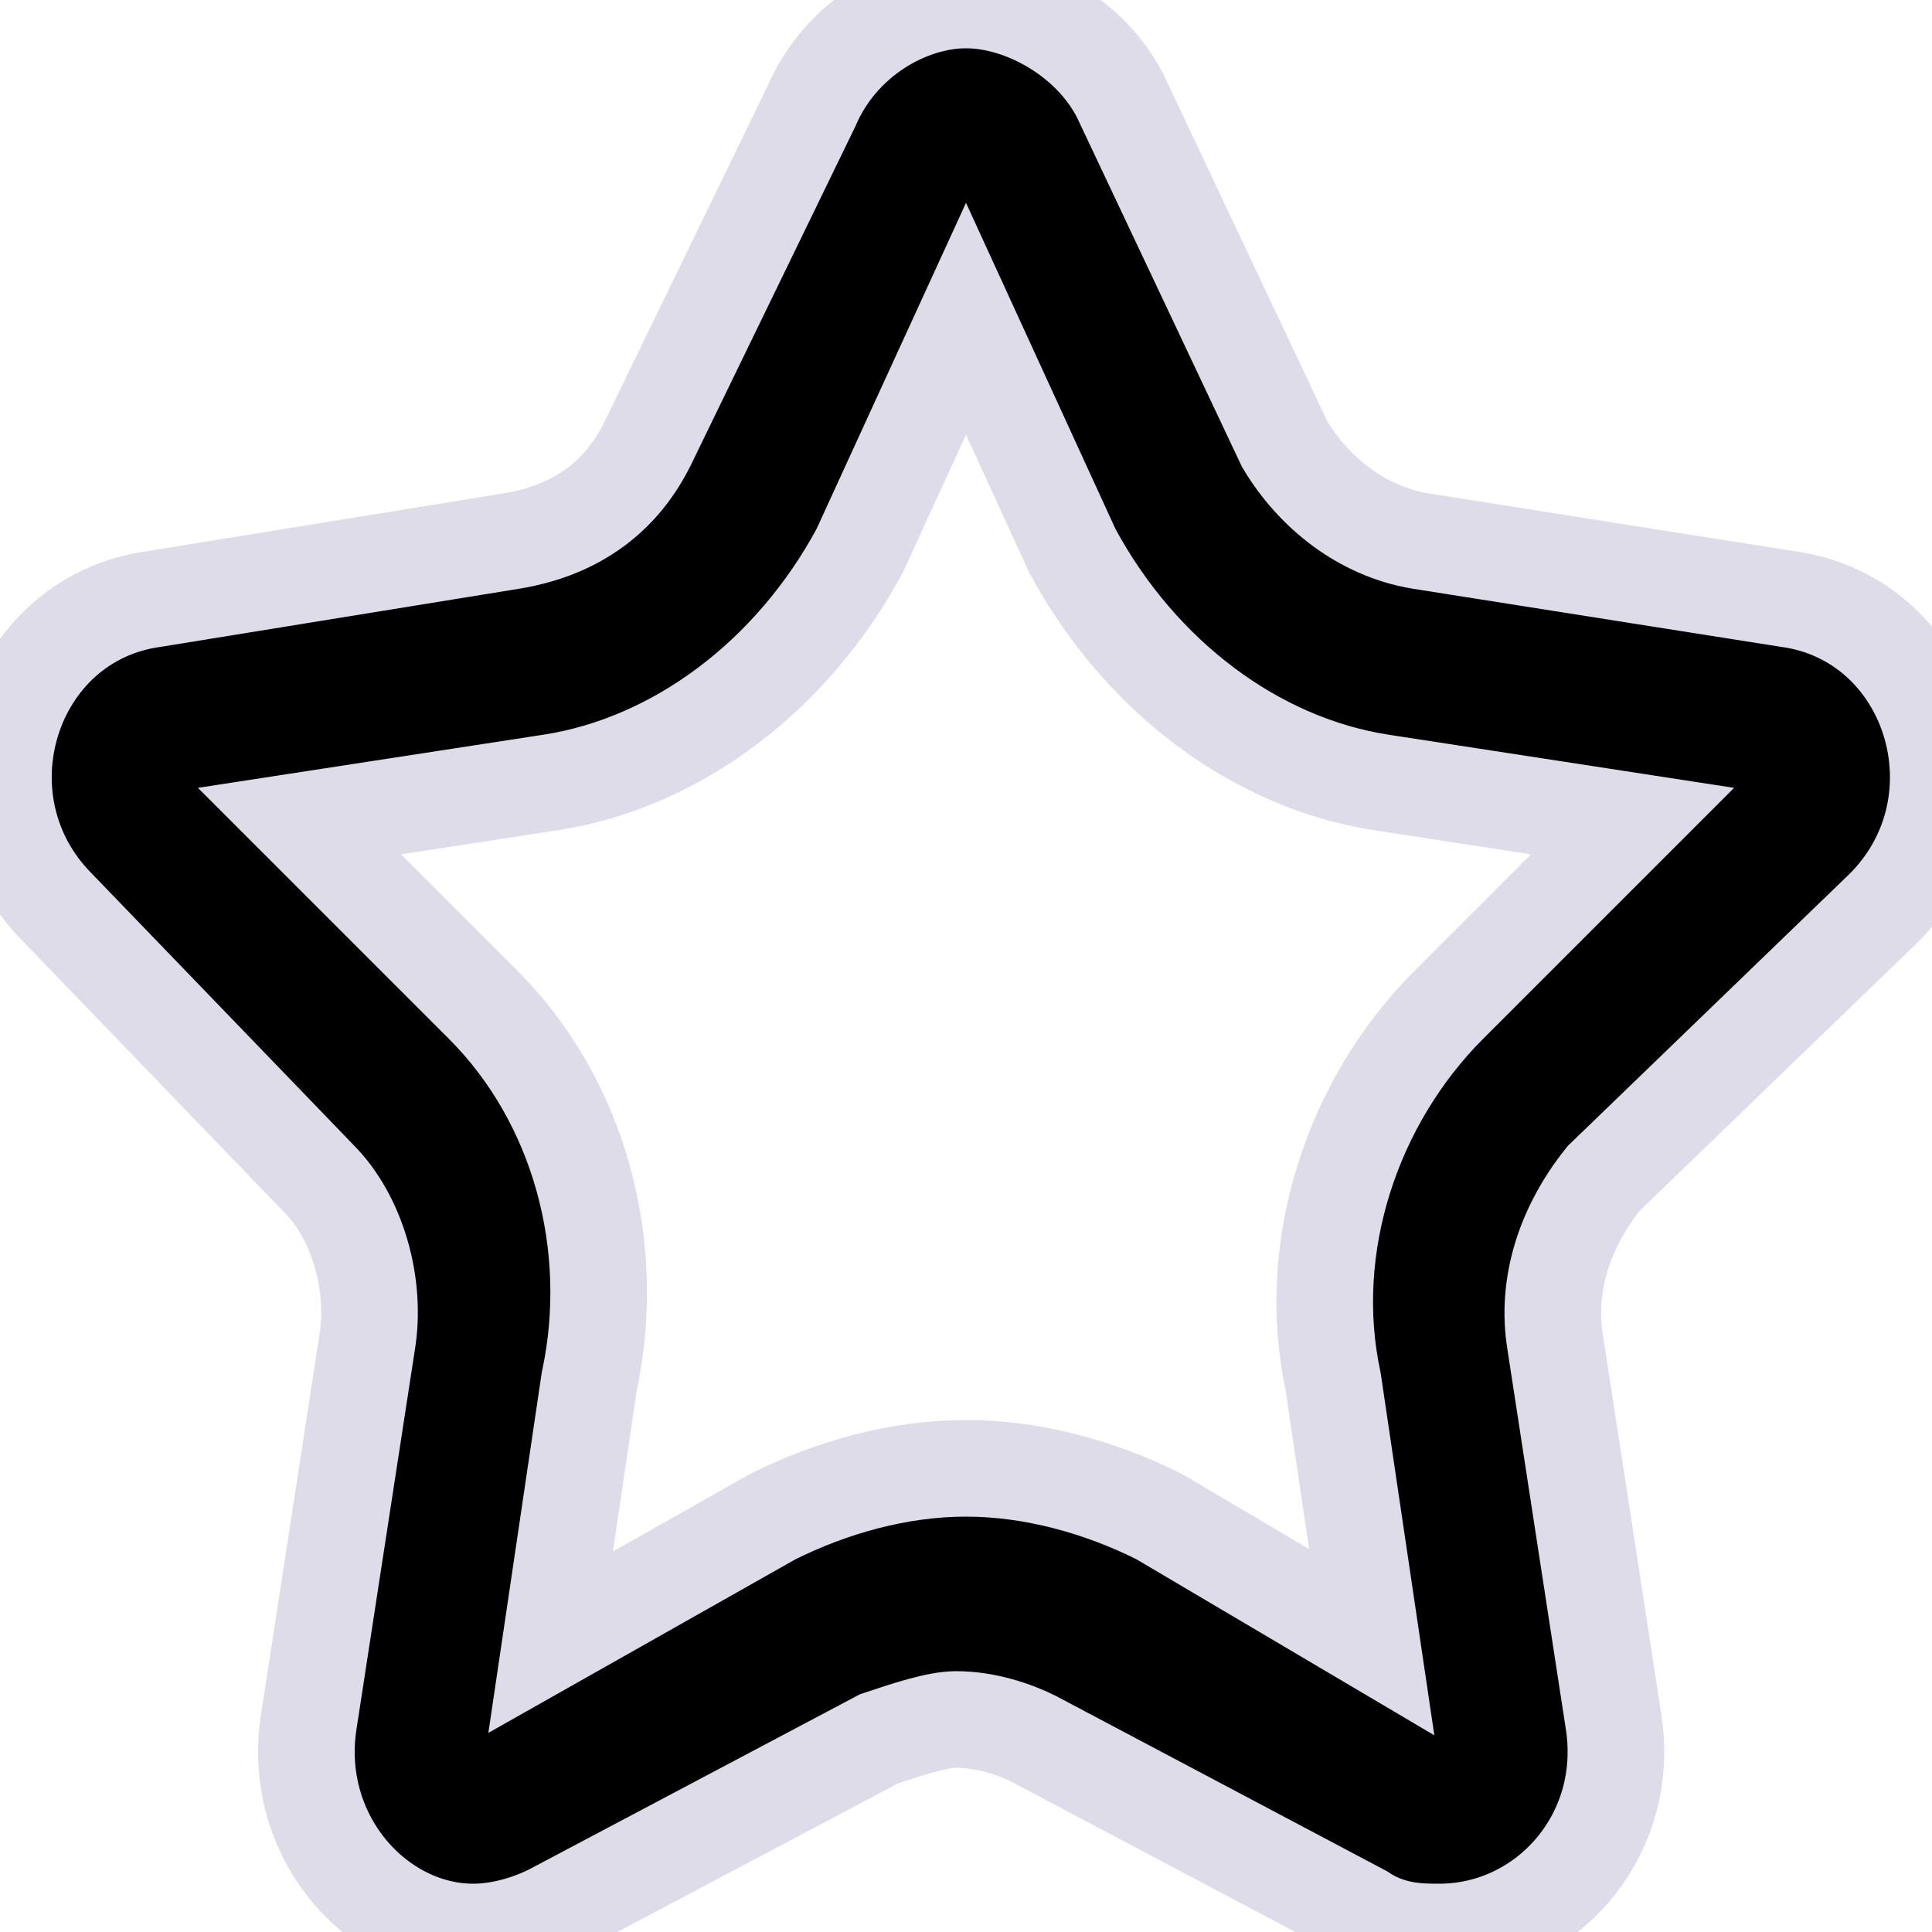
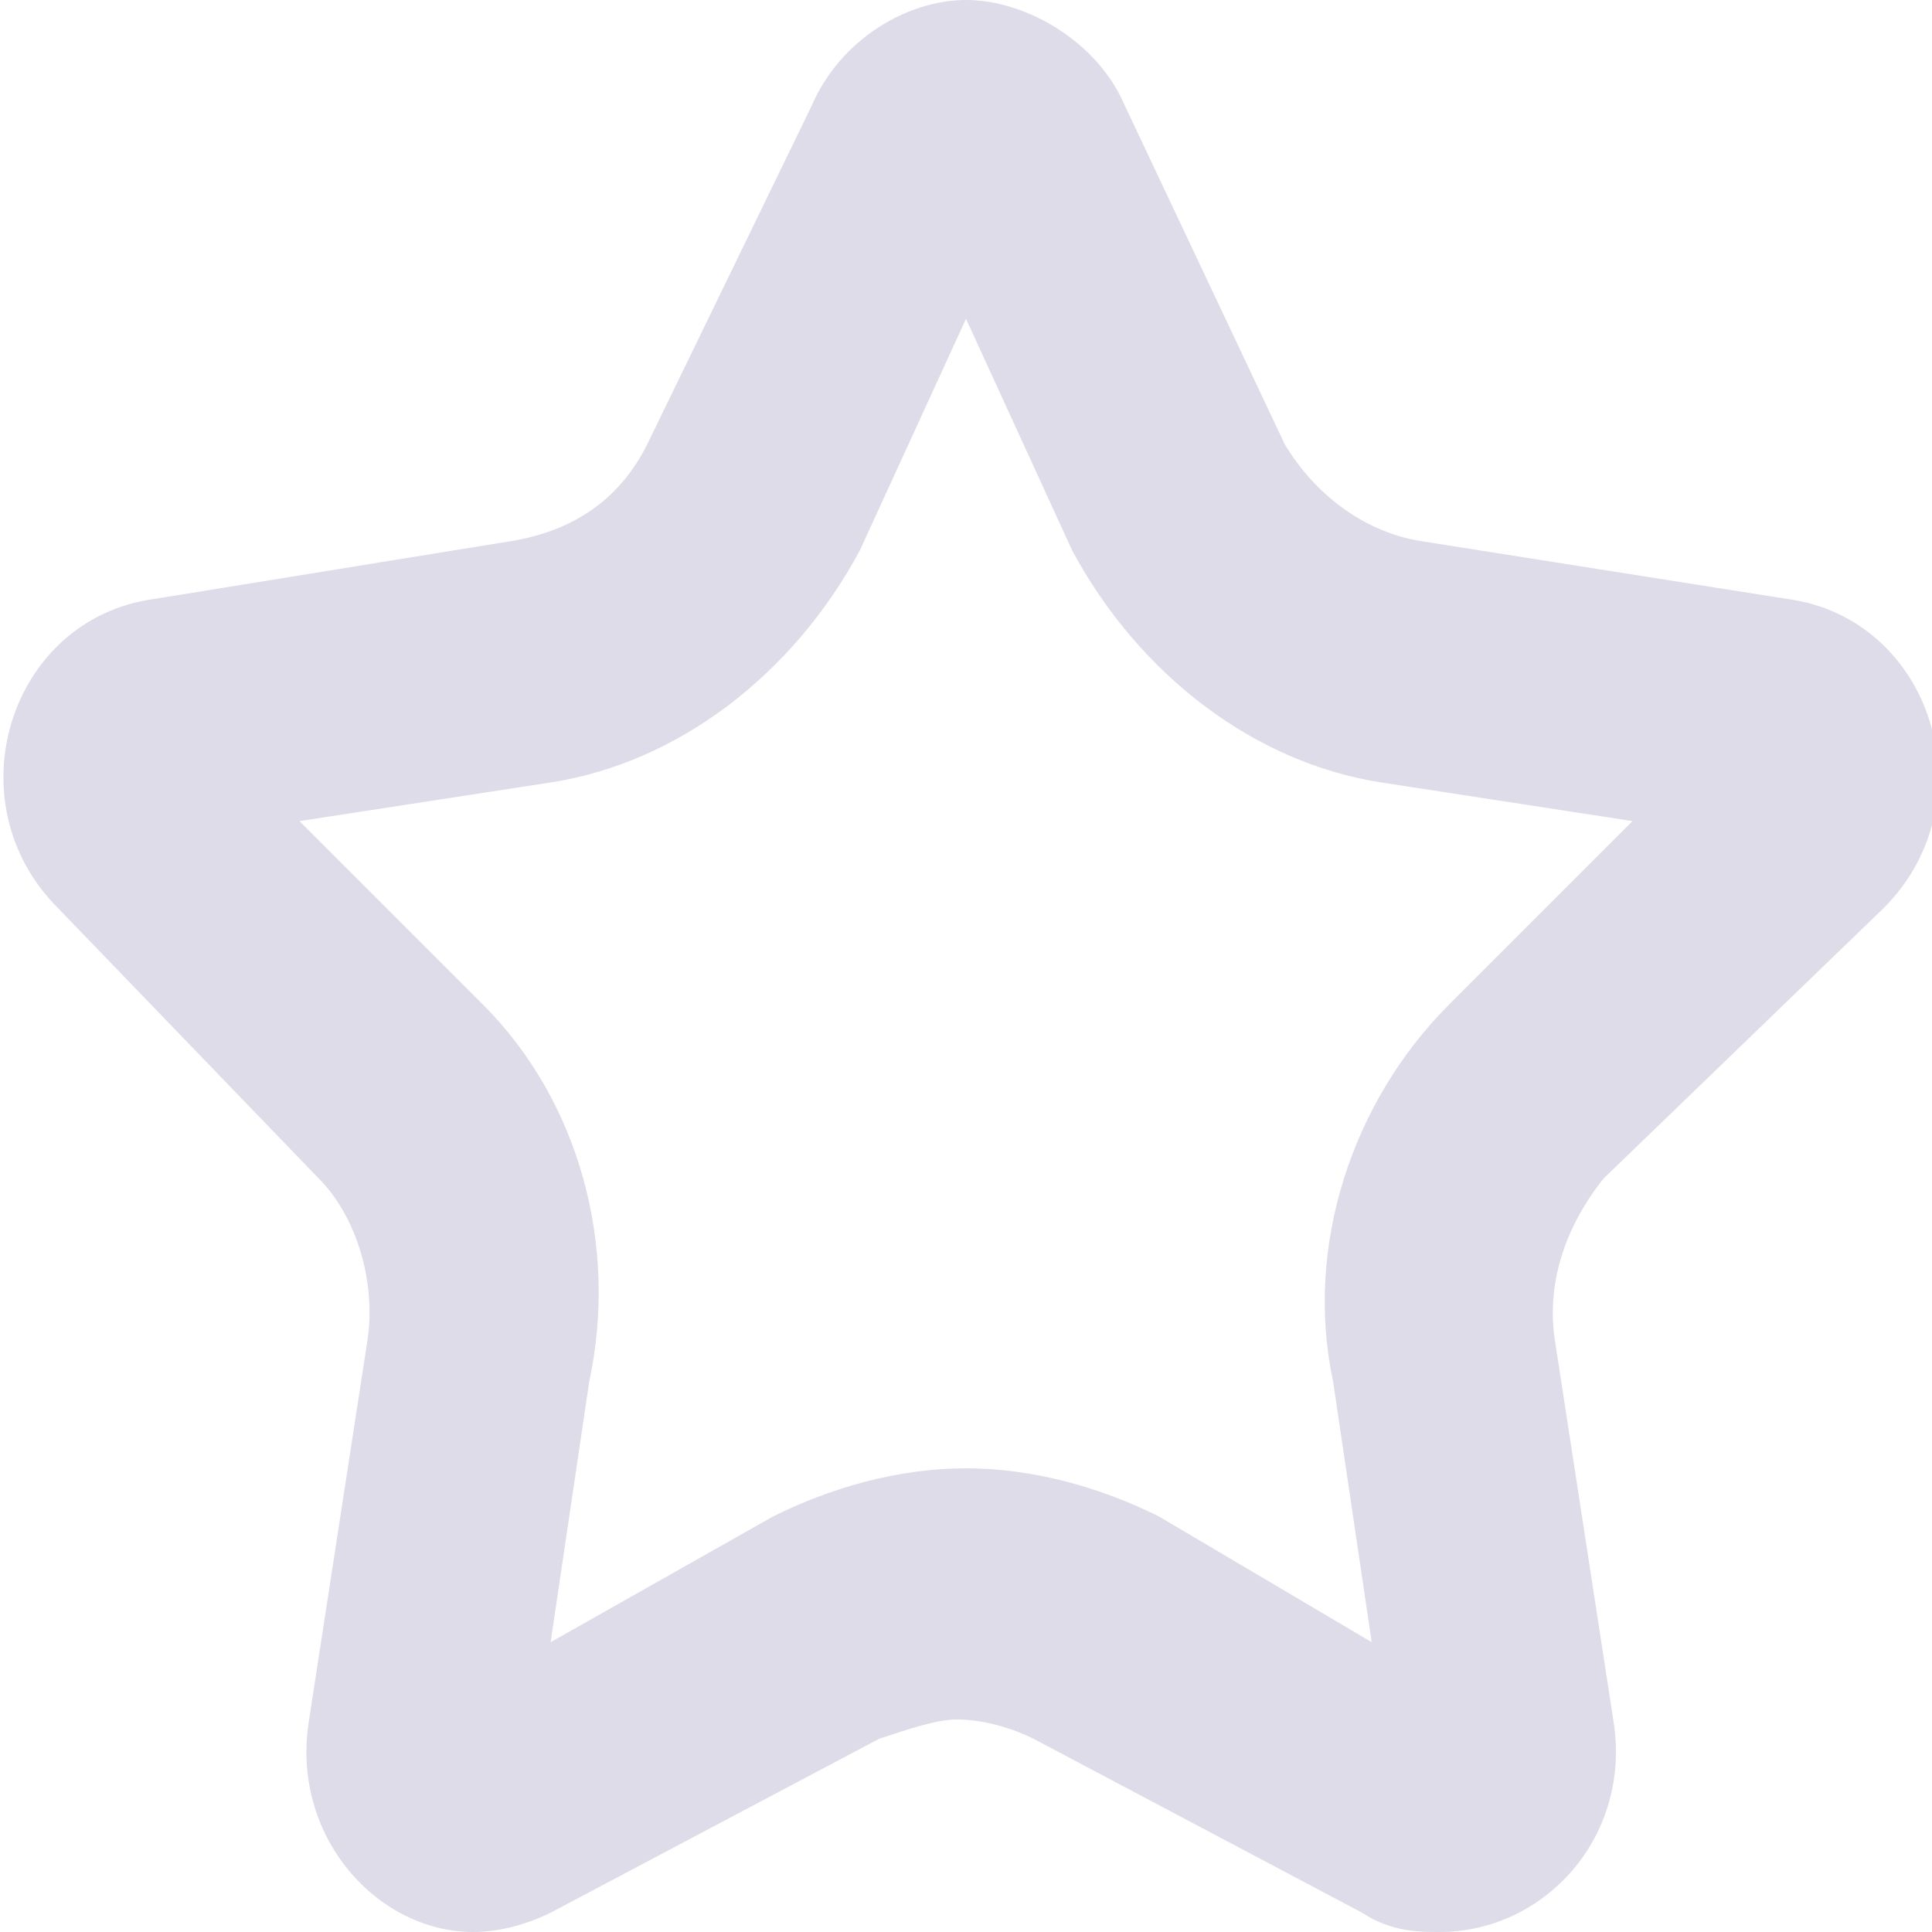
- <svg xmlns="http://www.w3.org/2000/svg" version="1.1" id="Слой_1" x="0px" y="0px" viewBox="0 0 20 20" style="enable-background:new 0 0 20 20;" xml:space="preserve" width="15" height="15">
-   <path id="star_x5F_favorite_1_" d="M19.5,9.4c1.1-1.1,0.5-3-1-3.2l-3.8-0.6c-0.6-0.1-1.1-0.5-1.4-1l-1.7-3.6C11.3,0.4,10.6,0,10,0  C9.4,0,8.7,0.4,8.4,1.1L6.7,4.6c-0.3,0.6-0.8,0.9-1.4,1L1.6,6.2c-1.5,0.2-2.1,2.1-1,3.2l2.7,2.8c0.4,0.4,0.6,1.1,0.5,1.7l-0.6,3.9  C3,19,3.9,20,4.9,20c0.3,0,0.6-0.1,0.8-0.2l3.4-1.8c0.3-0.1,0.6-0.2,0.8-0.2c0.3,0,0.6,0.1,0.8,0.2l3.4,1.8c0.3,0.2,0.6,0.2,0.8,0.2  c1.1,0,2-1,1.8-2.2l-0.6-3.9c-0.1-0.6,0.1-1.2,0.5-1.7L19.5,9.4z M15,10.4c-1,1-1.5,2.5-1.2,3.9l0.4,2.7L12,15.7  c-0.6-0.3-1.3-0.5-2-0.5s-1.4,0.2-2,0.5L5.7,17l0.4-2.7C6.4,12.9,6,11.4,5,10.4L3.1,8.5l2.6-0.4C7,7.9,8.2,7,8.9,5.7L10,3.3l1.1,2.4  C11.8,7,13,7.9,14.3,8.1l2.6,0.4L15,10.4z" stroke="#dddce8" />
+ <svg xmlns="http://www.w3.org/2000/svg" version="1.1" id="Слой_1" x="0px" y="0px" viewBox="0 0 20 20" style="enable-background:new 0 0 20 20;" xml:space="preserve" width="15" height="15" fill="#dddce8">
+   <path id="star_x5F_favorite_1_" d="M19.5,9.4c1.1-1.1,0.5-3-1-3.2l-3.8-0.6c-0.6-0.1-1.1-0.5-1.4-1l-1.7-3.6C11.3,0.4,10.6,0,10,0  C9.4,0,8.7,0.4,8.4,1.1L6.7,4.6c-0.3,0.6-0.8,0.9-1.4,1L1.6,6.2c-1.5,0.2-2.1,2.1-1,3.2l2.7,2.8c0.4,0.4,0.6,1.1,0.5,1.7l-0.6,3.9  C3,19,3.9,20,4.9,20c0.3,0,0.6-0.1,0.8-0.2l3.4-1.8c0.3-0.1,0.6-0.2,0.8-0.2c0.3,0,0.6,0.1,0.8,0.2l3.4,1.8c0.3,0.2,0.6,0.2,0.8,0.2  c1.1,0,2-1,1.8-2.2l-0.6-3.9c-0.1-0.6,0.1-1.2,0.5-1.7L19.5,9.4z M15,10.4c-1,1-1.5,2.5-1.2,3.9l0.4,2.7L12,15.7  c-0.6-0.3-1.3-0.5-2-0.5s-1.4,0.2-2,0.5L5.7,17l0.4-2.7C6.4,12.9,6,11.4,5,10.4L3.1,8.5l2.6-0.4C7,7.9,8.2,7,8.9,5.7L10,3.3l1.1,2.4  C11.8,7,13,7.9,14.3,8.1l2.6,0.4L15,10.4z" />
</svg>
